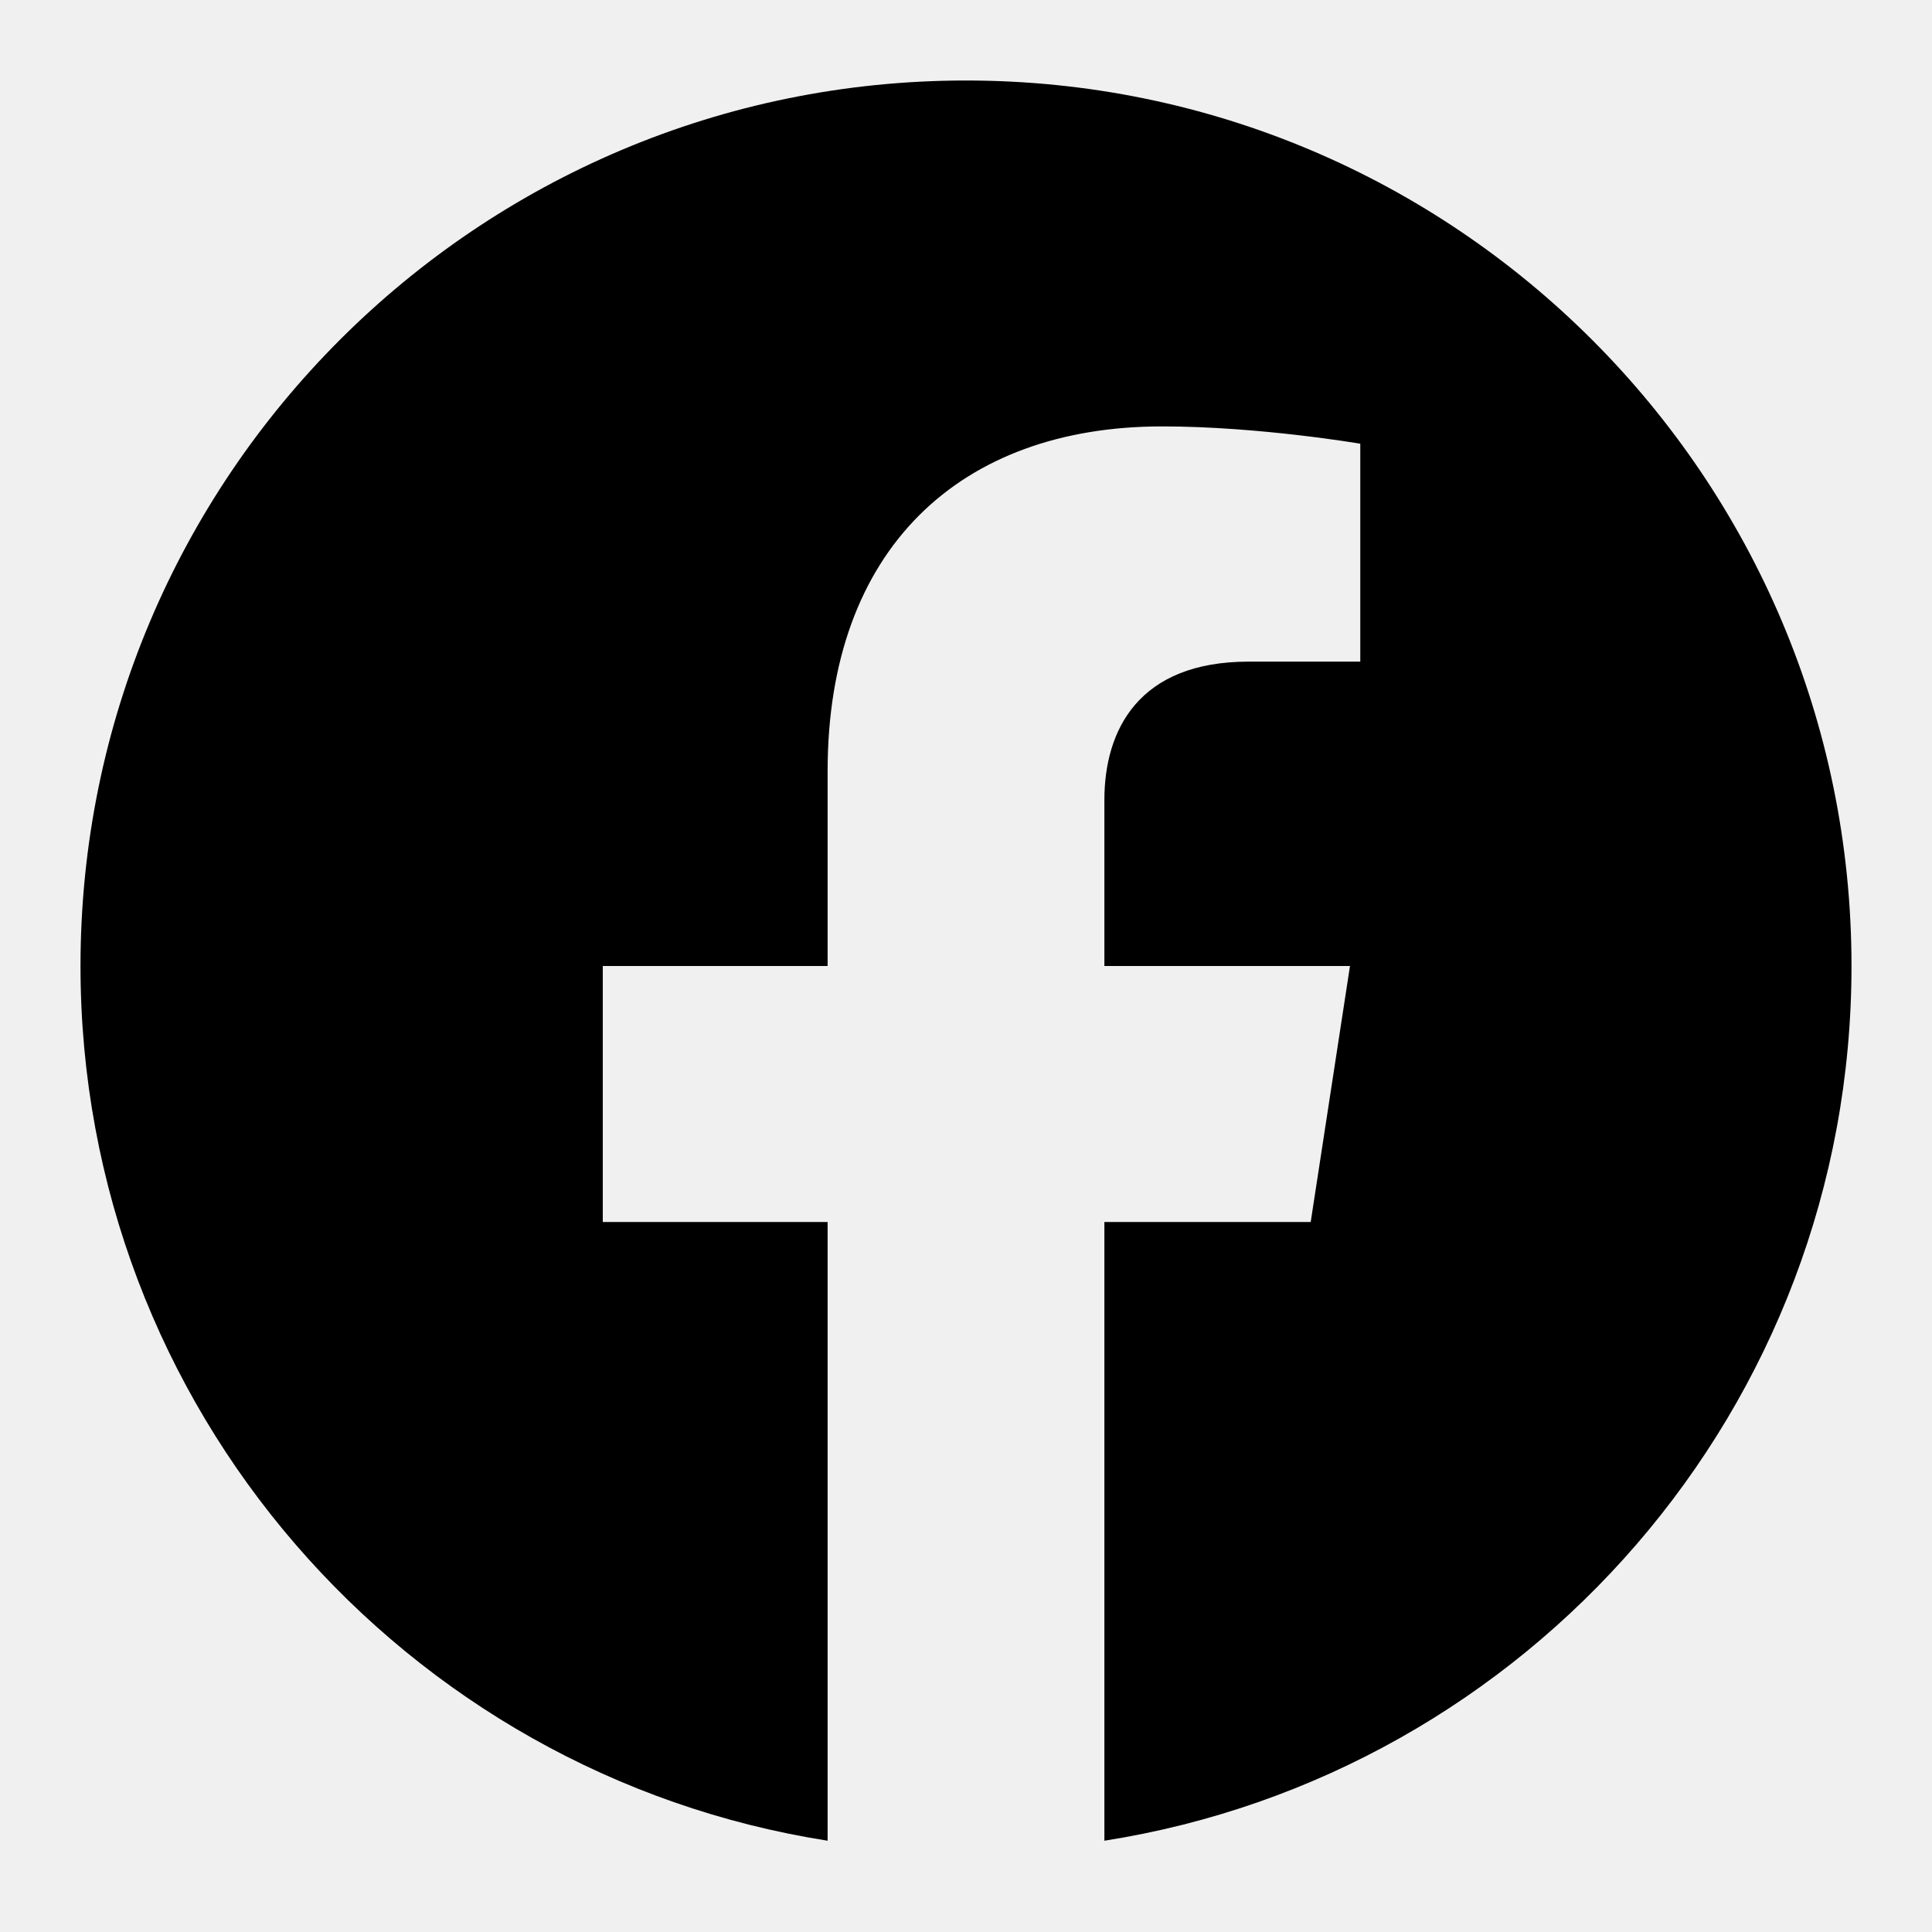
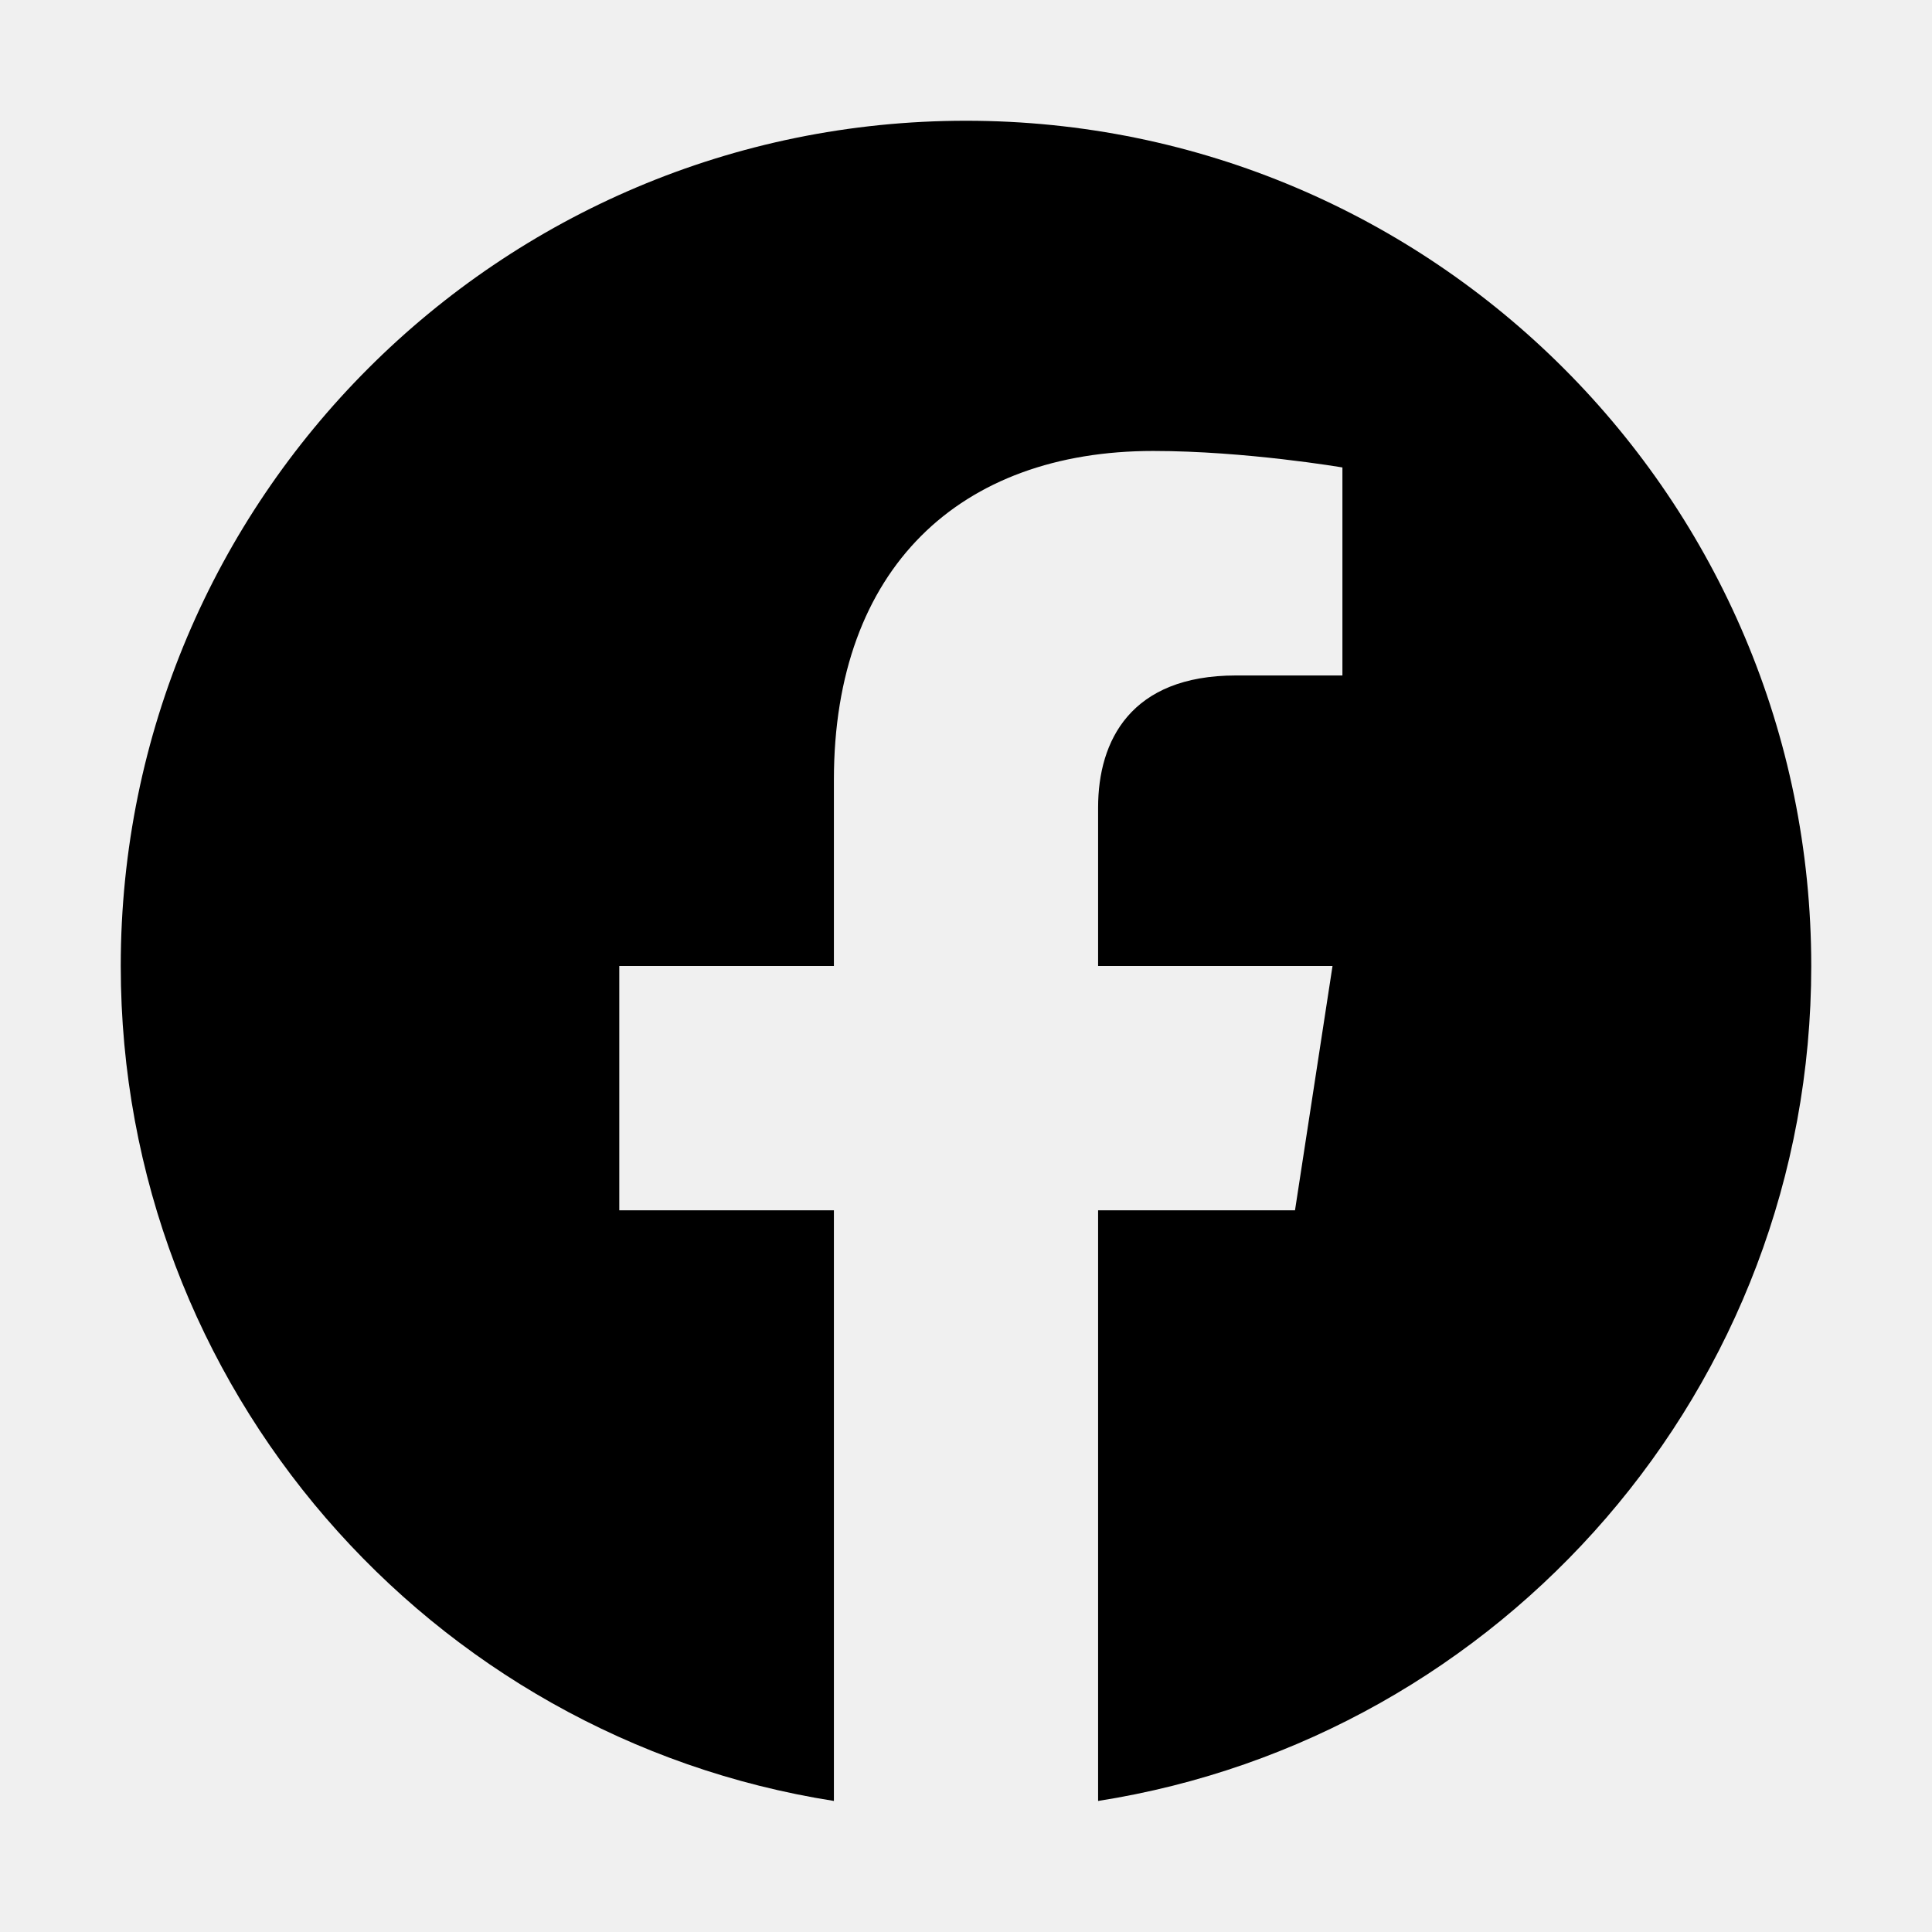
<svg xmlns="http://www.w3.org/2000/svg" width="24" height="24" viewBox="0 0 24 24" fill="none">
-   <g clip-path="url(#clip0_176_3243)">
-     <path d="M23 12C23 5.925 18.075 1 12 1C5.925 1 1 5.925 1 12C1 17.49 5.023 22.041 10.281 22.866V15.18H7.488V12H10.281V9.577C10.281 6.82 11.924 5.297 14.436 5.297C15.639 5.297 16.898 5.512 16.898 5.512V8.219H15.511C14.145 8.219 13.719 9.067 13.719 9.938V12H16.77L16.282 15.18H13.719V22.866C18.977 22.041 23 17.49 23 12Z" fill="currentcolor" />
+   <g clip-path="url(#clip0_67_1186)">
+     <path d="M22.5 12C22.5 6.201 17.799 1.5 12 1.5C6.201 1.5 1.5 6.201 1.5 12C1.5 17.241 5.34 21.585 10.359 22.372V15.035H7.693V12H10.359V9.687C10.359 7.055 11.927 5.602 14.325 5.602C15.474 5.602 16.676 5.807 16.676 5.807V8.391H15.352C14.047 8.391 13.641 9.2 13.641 10.031V12H16.553L16.087 15.035H13.641V22.372C18.66 21.585 22.5 17.241 22.5 12Z" fill="currentcolor" />
  </g>
  <defs>
-     <clipPath id="clip0_176_3243">
-       <rect width="22" height="22" fill="white" transform="translate(1 1)" />
+     <clipPath id="clip0_67_1186">
+       <rect width="21" height="21" fill="white" transform="translate(1.5 1.5)" />
    </clipPath>
  </defs>
</svg>
